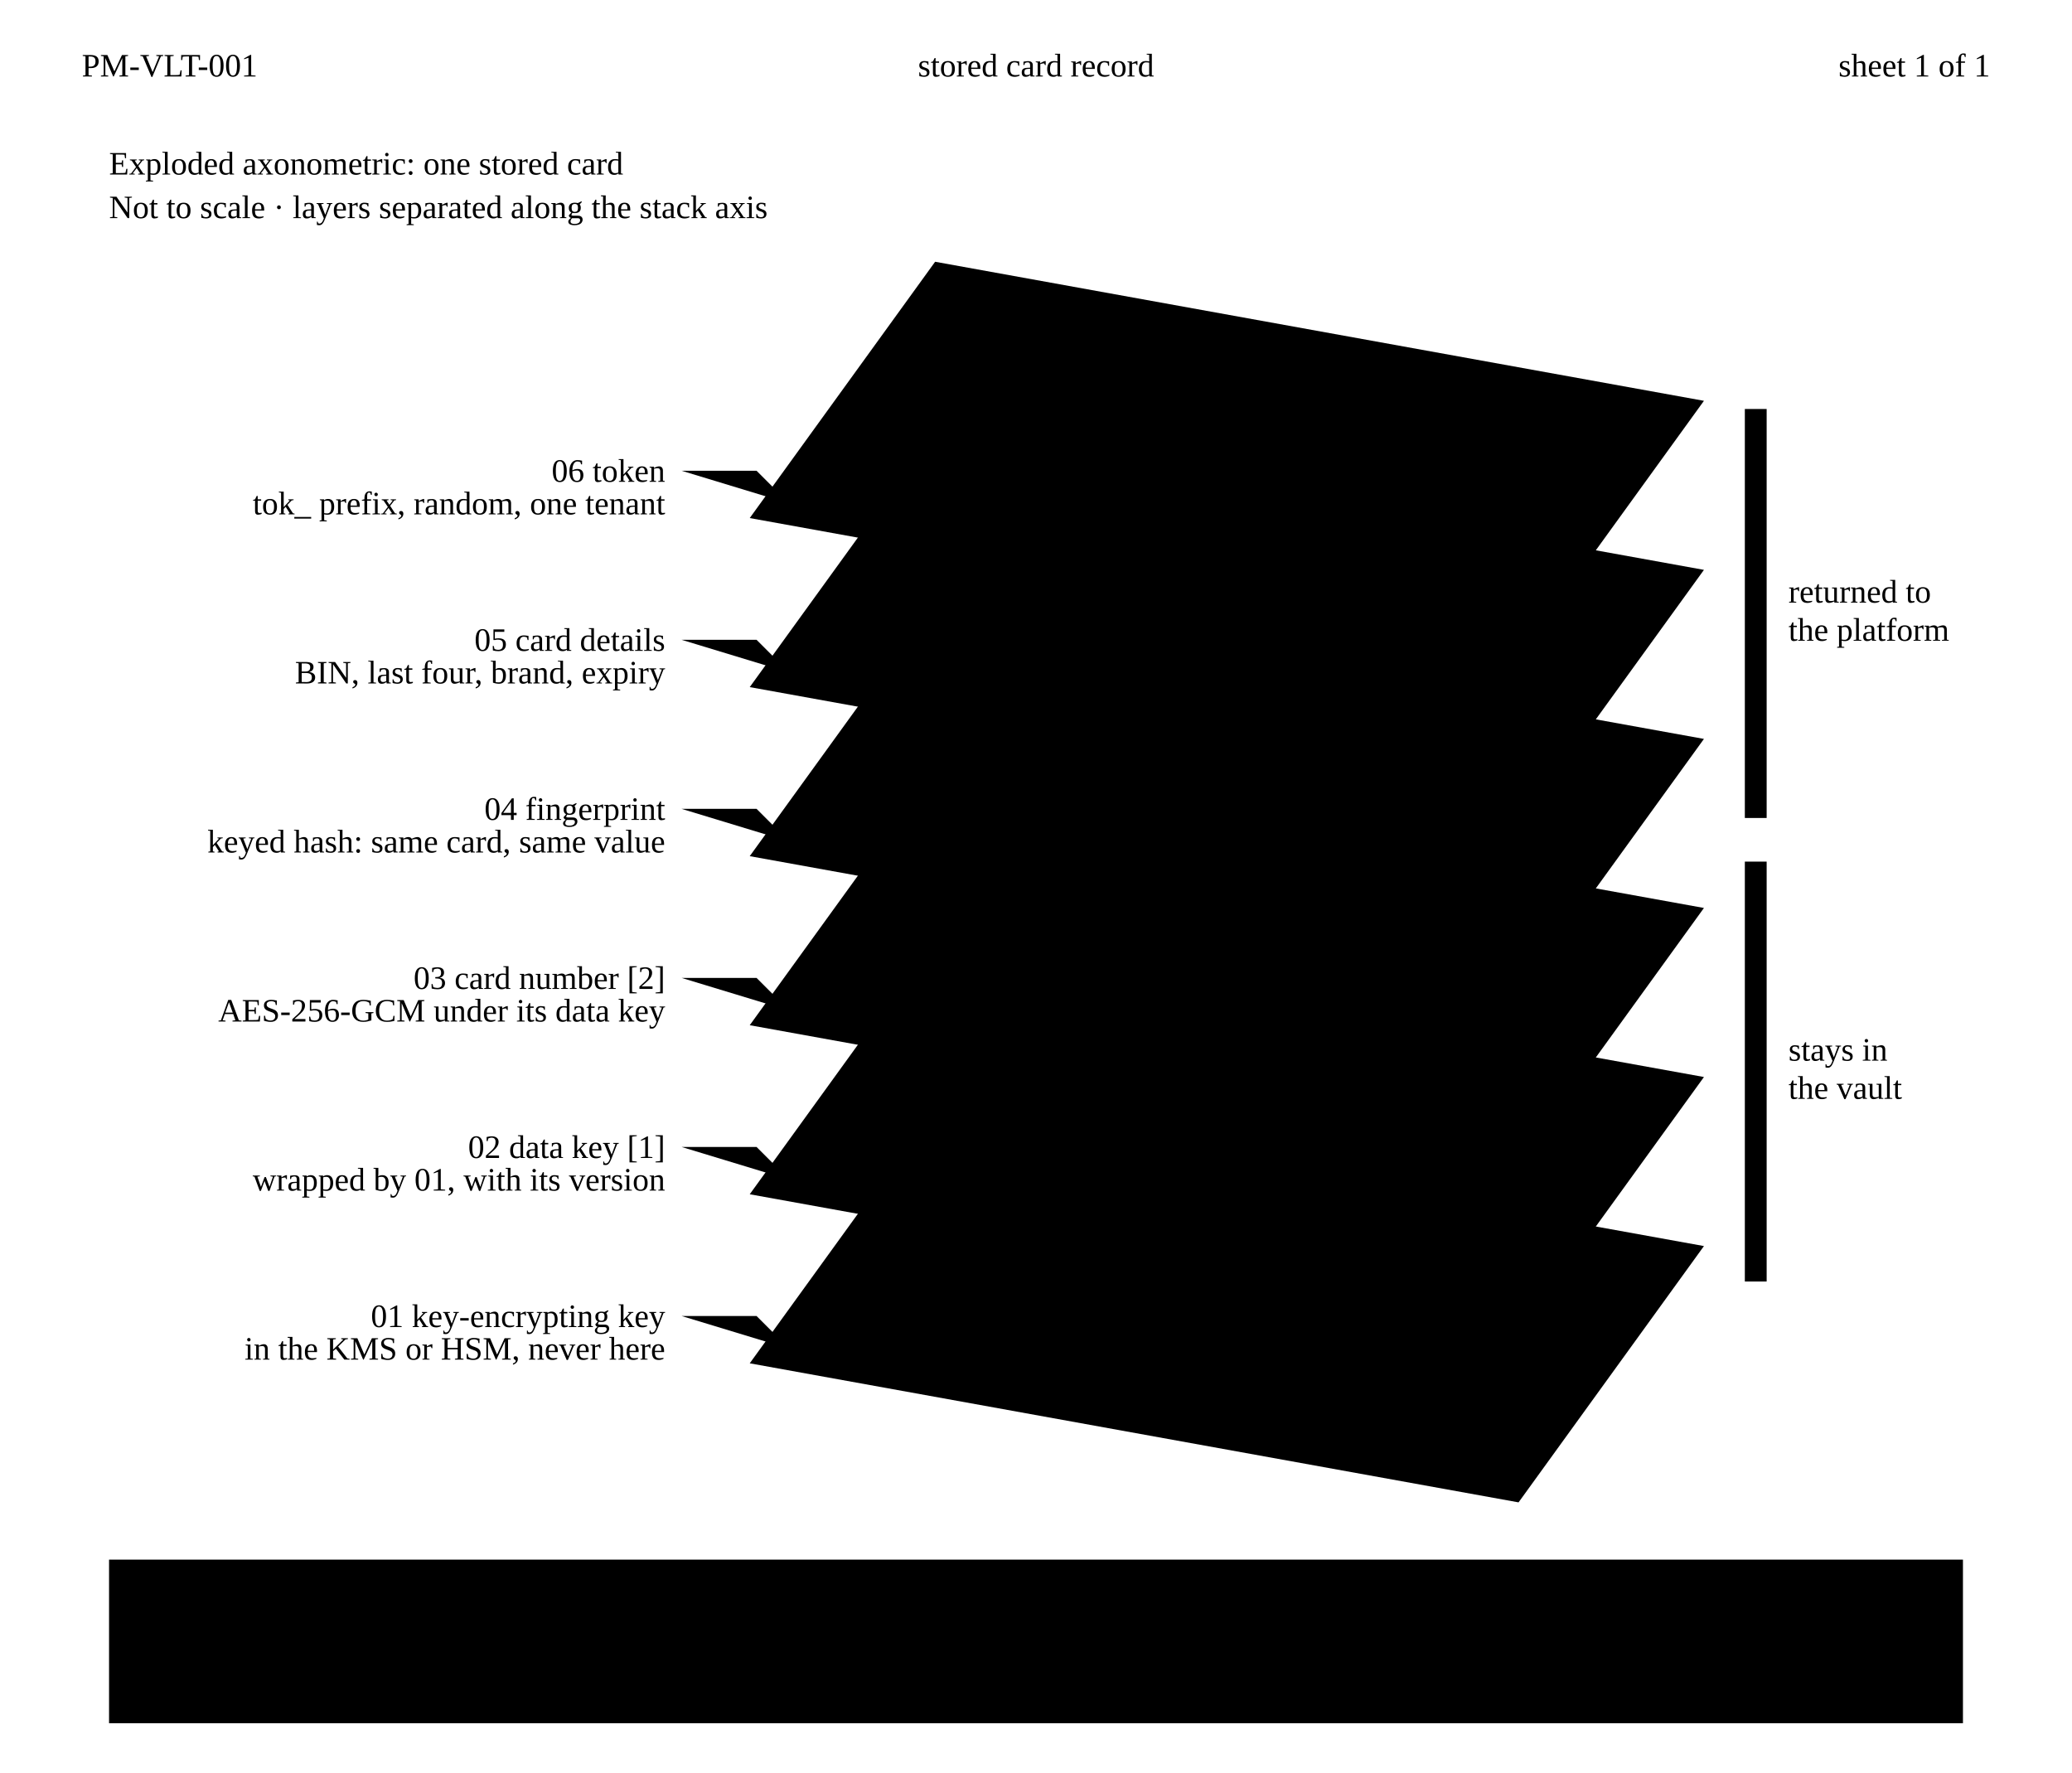
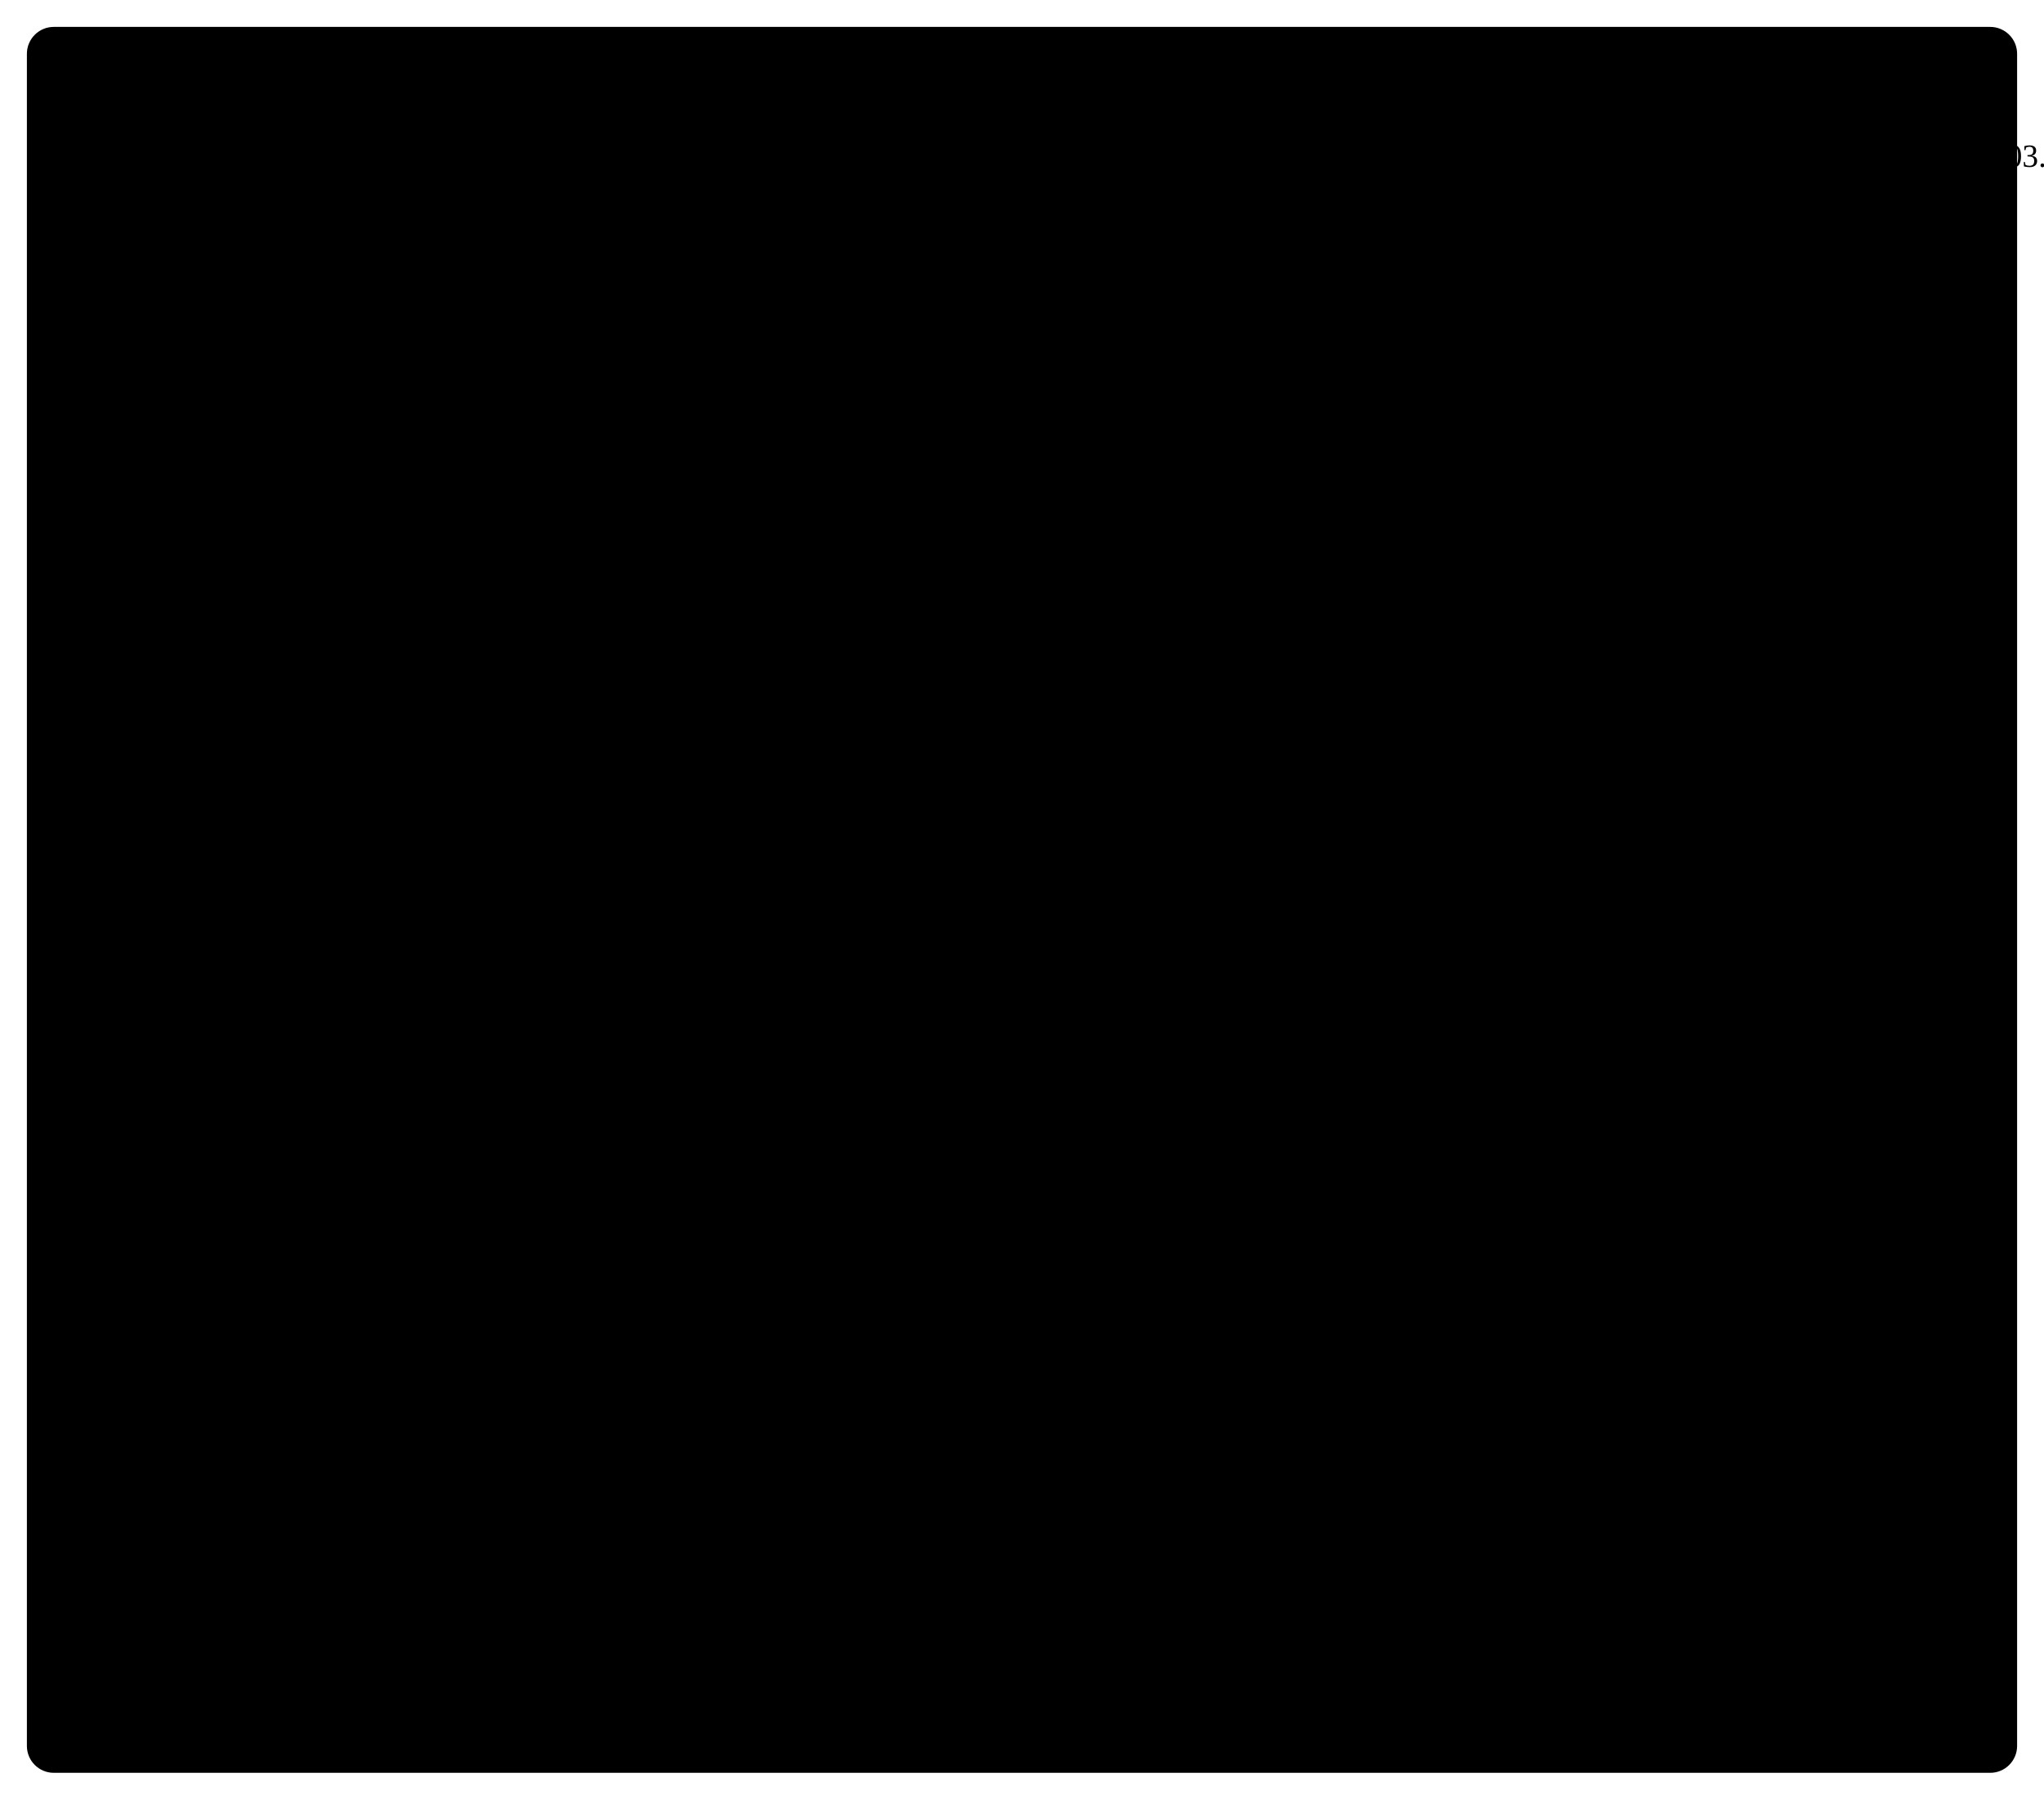
- <svg xmlns="http://www.w3.org/2000/svg" class="dwg" viewBox="0 0 760 650">
-   <path class="ln" d="M20,12H740M20,36H740" />
-   <text class="cap ink" x="30" y="24" dominant-baseline="central">PM-VLT-001</text>
-   <text class="cap" x="380" y="24" text-anchor="middle" dominant-baseline="central">stored card record</text>
-   <text class="cap" x="730" y="24" text-anchor="end" dominant-baseline="central">sheet 1 of 1</text>
-   <text class="vt" x="40" y="64">Exploded axonometric: one stored card</text>
-   <text class="vs" x="40" y="80">Not to scale · layers separated along the stack axis</text>
-   <path class="phantom" d="M275,190V500M625,147V457" />
-   <g class="iso" transform="matrix(.94 .17 -.34 .47 343 406)">
-     <rect class="obj fill-2" width="300" height="200" />
-     <rect class="cell band" x="20" y="100" width="260" height="60" />
+ <svg xmlns="http://www.w3.org/2000/svg" class="dwg" viewBox="0 0 760 669">
+   <defs>
+     <marker id="pm-vr-ah" viewBox="0 0 10 10" refX="10" refY="5" markerWidth="6" markerHeight="6" markerUnits="userSpaceOnUse" orient="auto-start-reverse">
+       <path class="ah ink" d="M0,1.6L10,5L0,8.4Z" />
+     </marker>
+     <marker id="pm-vr-ah-hl" viewBox="0 0 10 10" refX="10" refY="5" markerWidth="6" markerHeight="6" markerUnits="userSpaceOnUse" orient="auto-start-reverse">
+       <path class="ah hl" d="M0,1.6L10,5L0,8.4Z" />
+     </marker>
+     <pattern id="pm-vr-hatch" width="5" height="5" patternUnits="userSpaceOnUse" patternTransform="rotate(45)">
+       <path class="hatch-ln" d="M0,0V5" />
+     </pattern>
+   </defs>
+   <rect class="sheet" x="10" y="10" width="740" height="649" rx="10" />
+   <text class="nth" x="32" y="40">NOTES:</text>
+   <text class="nt" x="78.6" y="40">(UNLESS OTHERWISE SPECIFIED)</text>
+   <rect class="nb" x="32" y="53.3" width="11" height="11" />
+   <text class="nbt" x="37.5" y="61.5" text-anchor="middle">1</text>
+   <text class="nt" x="50" y="62">ROTATING 01 RE-WRAPS THE DATA KEYS IN 02 AND LEAVES 03 ALONE; RETIRING A DATA KEY MEANS RE-ENCRYPTING ITS 03.</text>
+   <rect class="nb" x="32" y="70.3" width="11" height="11" />
+   <text class="nbt" x="37.5" y="78.5" text-anchor="middle">2</text>
+   <text class="nt" x="50" y="79">THE SECURITY CODE IS NEVER IN THE RECORD, NOT EVEN ENCRYPTED: IT LIVES IN MEMORY FOR ONE AUTHORIZATION.</text>
+   <text class="nt" x="50" y="96">NOT TO SCALE. LAYERS SEPARATED ALONG THE STACK AXIS; PLATE CONTENTS ARE SCHEMATIC.</text>
+   <path class="phantom" d="M340,449L340,139" />
+   <path class="phantom" d="M622,500L622,190" />
+   <path class="phantom" d="M554,594L554,284" />
+   <path class="phantom" d="M272,543L272,233" />
+   <g class="iso" transform="matrix(0.94 0.17 -0.34 0.47 340 449)">
+     <rect class="obj plate" x="0" y="0" width="300" height="200" />
+     <rect class="slot" x="16" y="96" width="268" height="84" />
+     <circle class="slot" cx="120" cy="138" r="8" />
+     <path class="slot" d="M128,138L160,138" />
+     <path class="slot" d="M150,138L150,146" />
+     <path class="slot" d="M158,138L158,144" />
  </g>
-   <circle class="dot" cx="289.5" cy="494.65" r="2" />
-   <path class="leader" d="M289.5,494.65L277.5,482.65H250" />
-   <text class="sl ink" x="244" y="482.65" text-anchor="end" dominant-baseline="central">01 key-encrypting key</text>
-   <text class="n" x="244" y="498.65" text-anchor="end">in the KMS or HSM, never here</text>
-   <g class="iso" transform="matrix(.94 .17 -.34 .47 343 344)">
-     <rect class="obj fill-2" width="300" height="200" />
-     <rect class="cell band" x="20" y="100" width="125" height="60" />
-     <rect class="cell band" x="155" y="100" width="125" height="60" />
+   <circle class="dot" cx="272" cy="543" r="1.6" />
+   <path class="leader" d="M272,543H258" />
+   <text class="lt" x="250" y="541" text-anchor="end">01 · KEY-ENCRYPTING KEY</text>
+   <text class="vs" x="250" y="553" text-anchor="end">IN THE KMS OR HSM, NEVER HERE</text>
+   <g class="iso" transform="matrix(0.94 0.17 -0.34 0.47 340 387)">
+     <rect class="obj plate" x="0" y="0" width="300" height="200" />
+     <rect class="obj fill-2" x="16" y="96" width="170" height="84" />
+     <rect class="obj fill-1" x="30" y="112" width="142" height="52" />
+     <circle class="obj fill-2" cx="70" cy="138" r="8" />
+     <path class="obj" d="M78,138L110,138" />
+     <path class="obj" d="M100,138L100,146" />
+     <path class="obj" d="M108,138L108,144" />
+     <rect class="obj fill-2" x="200" y="96" width="84" height="84" />
+     <rect class="slot" x="212" y="108" width="60" height="14" />
+     <rect class="slot" x="212" y="130" width="60" height="14" />
+     <rect class="obj fill-1" x="212" y="152" width="60" height="14" />
  </g>
-   <circle class="dot" cx="289.5" cy="432.65" r="2" />
-   <path class="leader" d="M289.5,432.65L277.5,420.65H250" />
-   <text class="sl ink" x="244" y="420.65" text-anchor="end" dominant-baseline="central">02 data key [1]</text>
-   <text class="n" x="244" y="436.65" text-anchor="end">wrapped by 01, with its version</text>
-   <g class="iso" transform="matrix(.94 .17 -.34 .47 343 282)">
-     <rect class="obj fill-2" width="300" height="200" />
-     <rect class="cell band" x="20" y="100" width="260" height="60" />
+   <circle class="dot" cx="272" cy="481" r="1.6" />
+   <path class="leader" d="M272,481H258" />
+   <text class="lt" x="250" y="479" text-anchor="end">02 · DATA KEY</text>
+   <text class="vs" x="250" y="491" text-anchor="end">WRAPPED BY 01, WITH ITS VERSION</text>
+   <g class="iso" transform="matrix(0.94 0.17 -0.34 0.47 340 325)">
+     <rect class="obj plate" x="0" y="0" width="300" height="200" />
+     <rect class="obj fill-1" x="16" y="104" width="40" height="68" />
+     <rect class="obj hl" x="64" y="104" width="172" height="68" />
+     <rect class="obj fill-1" x="244" y="104" width="40" height="68" />
  </g>
-   <circle class="dot" cx="289.5" cy="370.65" r="2" />
-   <path class="leader" d="M289.5,370.65L277.5,358.65H250" />
-   <text class="sl ink" x="244" y="358.65" text-anchor="end" dominant-baseline="central">03 card number [2]</text>
-   <text class="n" x="244" y="374.65" text-anchor="end">AES-256-GCM under its data key</text>
-   <g class="iso" transform="matrix(.94 .17 -.34 .47 343 220)">
-     <rect class="obj fill-2" width="300" height="200" />
-     <rect class="cell band" x="20" y="100" width="260" height="60" />
+   <circle class="dot" cx="272" cy="419" r="1.6" />
+   <path class="leader" d="M272,419H258" />
+   <text class="lt" x="250" y="417" text-anchor="end">03 · CARD NUMBER</text>
+   <text class="vs" x="250" y="429" text-anchor="end">AES-256-GCM UNDER ITS DATA KEY</text>
+   <g class="iso" transform="matrix(0.94 0.17 -0.34 0.47 340 263)">
+     <rect class="obj plate" x="0" y="0" width="300" height="200" />
+     <rect class="obj fill-2" x="16" y="96" width="268" height="84" />
+     <path class="obj" d="M30,166L30,154" />
+     <path class="obj" d="M41.5,166L41.5,134" />
+     <path class="obj" d="M53,166L53,114" />
+     <path class="obj" d="M64.5,166L64.5,144" />
+     <path class="obj" d="M76,166L76,124" />
+     <path class="obj" d="M87.5,166L87.5,154" />
+     <path class="obj" d="M99,166L99,134" />
+     <path class="obj" d="M110.5,166L110.5,114" />
+     <path class="obj" d="M122,166L122,144" />
+     <path class="obj" d="M133.5,166L133.5,124" />
+     <path class="obj" d="M145,166L145,154" />
+     <path class="obj" d="M156.5,166L156.5,134" />
+     <path class="obj" d="M168,166L168,114" />
+     <path class="obj" d="M179.5,166L179.5,144" />
+     <path class="obj" d="M191,166L191,124" />
+     <path class="obj" d="M202.5,166L202.5,154" />
+     <path class="obj" d="M214,166L214,134" />
+     <path class="obj" d="M225.5,166L225.5,114" />
+     <path class="obj" d="M237,166L237,144" />
+     <path class="obj" d="M248.5,166L248.5,124" />
+     <path class="obj" d="M260,166L260,154" />
+     <path class="obj" d="M271.5,166L271.5,134" />
  </g>
-   <circle class="dot" cx="289.5" cy="308.65" r="2" />
-   <path class="leader" d="M289.5,308.65L277.5,296.65H250" />
-   <text class="sl ink" x="244" y="296.65" text-anchor="end" dominant-baseline="central">04 fingerprint</text>
-   <text class="n" x="244" y="312.65" text-anchor="end">keyed hash: same card, same value</text>
-   <g class="iso" transform="matrix(.94 .17 -.34 .47 343 158)">
-     <rect class="obj fill-2" width="300" height="200" />
-     <rect class="cell band" x="20" y="100" width="57.5" height="60" />
-     <rect class="cell band" x="87.5" y="100" width="57.5" height="60" />
-     <rect class="cell band" x="155" y="100" width="57.5" height="60" />
-     <rect class="cell band" x="222.5" y="100" width="57.5" height="60" />
+   <circle class="dot" cx="272" cy="357" r="1.6" />
+   <path class="leader" d="M272,357H258" />
+   <text class="lt" x="250" y="355" text-anchor="end">04 · FINGERPRINT</text>
+   <text class="vs" x="250" y="367" text-anchor="end">KEYED HASH: SAME CARD, SAME VALUE</text>
+   <g class="iso" transform="matrix(0.94 0.17 -0.34 0.47 340 201)">
+     <rect class="obj plate" x="0" y="0" width="300" height="200" />
+     <rect class="obj fill-2" x="16" y="96" width="60" height="84" />
+     <rect class="obj fill-1" x="26" y="106" width="18" height="18" />
+     <rect class="obj fill-1" x="48" y="106" width="18" height="18" />
+     <rect class="obj fill-1" x="26" y="130" width="18" height="18" />
+     <rect class="obj fill-1" x="48" y="130" width="18" height="18" />
+     <rect class="obj fill-1" x="26" y="154" width="18" height="18" />
+     <rect class="obj fill-1" x="48" y="154" width="18" height="18" />
+     <rect class="obj fill-2" x="86" y="96" width="60" height="84" />
+     <rect class="obj fill-1" x="96" y="116" width="18" height="18" />
+     <rect class="obj fill-1" x="118" y="116" width="18" height="18" />
+     <rect class="obj fill-1" x="96" y="142" width="18" height="18" />
+     <rect class="obj fill-1" x="118" y="142" width="18" height="18" />
+     <rect class="obj fill-2" x="156" y="96" width="60" height="84" />
+     <circle class="obj fill-1" cx="178" cy="138" r="13" />
+     <circle class="slot" cx="194" cy="138" r="13" />
+     <rect class="obj fill-2" x="226" y="96" width="58" height="84" />
+     <rect class="obj fill-1" x="236" y="112" width="38" height="22" />
+     <rect class="obj fill-1" x="236" y="142" width="38" height="22" />
  </g>
-   <circle class="dot" cx="289.5" cy="246.65" r="2" />
-   <path class="leader" d="M289.5,246.65L277.5,234.65H250" />
-   <text class="sl ink" x="244" y="234.65" text-anchor="end" dominant-baseline="central">05 card details</text>
-   <text class="n" x="244" y="250.65" text-anchor="end">BIN, last four, brand, expiry</text>
-   <g class="iso" transform="matrix(.94 .17 -.34 .47 343 96)">
-     <rect class="obj fill-2" width="300" height="200" />
-     <rect class="cell band" x="20" y="100" width="260" height="60" />
+   <circle class="dot" cx="272" cy="295" r="1.6" />
+   <path class="leader" d="M272,295H258" />
+   <text class="lt" x="250" y="293" text-anchor="end">05 · CARD DETAILS</text>
+   <text class="vs" x="250" y="305" text-anchor="end">BIN · LAST FOUR · BRAND · EXPIRY</text>
+   <g class="iso" transform="matrix(0.94 0.17 -0.34 0.47 340 139)">
+     <rect class="obj plate" x="0" y="0" width="300" height="200" />
+     <rect class="slot" x="20" y="50" width="260" height="100" />
+     <rect class="obj fill-1" x="36" y="78" width="46" height="44" />
+     <rect class="obj fill-2" x="90" y="78" width="174" height="44" />
+     <circle class="dot" cx="102" cy="100" r="2.2" />
+     <circle class="dot" cx="116.5" cy="100" r="2.2" />
+     <circle class="dot" cx="131" cy="100" r="2.2" />
+     <circle class="dot" cx="145.5" cy="100" r="2.2" />
+     <circle class="dot" cx="160" cy="100" r="2.2" />
+     <circle class="dot" cx="174.5" cy="100" r="2.2" />
+     <circle class="dot" cx="189" cy="100" r="2.2" />
+     <circle class="dot" cx="203.5" cy="100" r="2.2" />
+     <circle class="dot" cx="218" cy="100" r="2.2" />
+     <circle class="dot" cx="232.5" cy="100" r="2.2" />
+     <circle class="dot" cx="247" cy="100" r="2.2" />
+     <circle class="dot" cx="261.5" cy="100" r="2.2" />
  </g>
-   <circle class="dot" cx="289.5" cy="184.65" r="2" />
-   <path class="leader" d="M289.5,184.65L277.5,172.65H250" />
-   <text class="sl ink" x="244" y="172.65" text-anchor="end" dominant-baseline="central">06 token</text>
-   <text class="n" x="244" y="188.65" text-anchor="end">tok_ prefix, random, one tenant</text>
-   <path class="leader" d="M640,150H648V300H640" />
-   <text class="n" x="656" y="221">returned to</text>
-   <text class="n" x="656" y="235">the platform</text>
-   <path class="leader" d="M640,316H648V470H640" />
-   <text class="n" x="656" y="389">stays in</text>
-   <text class="n" x="656" y="403">the vault</text>
-   <rect class="note-box" x="40" y="572" width="680" height="60" />
-   <text class="sl ink" x="52" y="590">notes</text>
-   <text class="n" x="52" y="608">[1] Rotating 01 re-wraps the data keys in 02 and leaves 03 alone; retiring a data key means re-encrypting its 03.</text>
-   <text class="n" x="52" y="624">[2] The security code is never in the record, not even encrypted: it lives in memory for one authorization.</text>
+   <circle class="dot" cx="272" cy="233" r="1.6" />
+   <path class="leader" d="M272,233H258" />
+   <text class="lt" x="250" y="231" text-anchor="end">06 · TOKEN</text>
+   <text class="vs" x="250" y="243" text-anchor="end">TOK_ PREFIX, RANDOM, ONE TENANT</text>
+   <rect class="nb" x="148.5" y="470" width="11" height="11" />
+   <text class="nbt" x="154" y="478.2" text-anchor="middle">1</text>
+   <rect class="nb" x="123.9" y="408" width="11" height="11" />
+   <text class="nbt" x="129.4" y="416.2" text-anchor="middle">2</text>
+   <path class="leader" d="M640,186H648V338H640" />
+   <text class="sl ink" x="656" y="260">RETURNED TO</text>
+   <text class="sl ink" x="656" y="272">THE PLATFORM</text>
+   <path class="leader" d="M640,372H648V524H640" />
+   <text class="sl ink" x="656" y="446">STAYS IN</text>
+   <text class="sl ink" x="656" y="458">THE VAULT</text>
+   <text class="vt" x="447" y="628" text-anchor="middle">EXPLODED VIEW · ONE STORED CARD</text>
+   <text class="vs" x="447" y="641" text-anchor="middle">AXONOMETRIC · NOT TO SCALE · 01 AT THE BOTTOM</text>
</svg>
